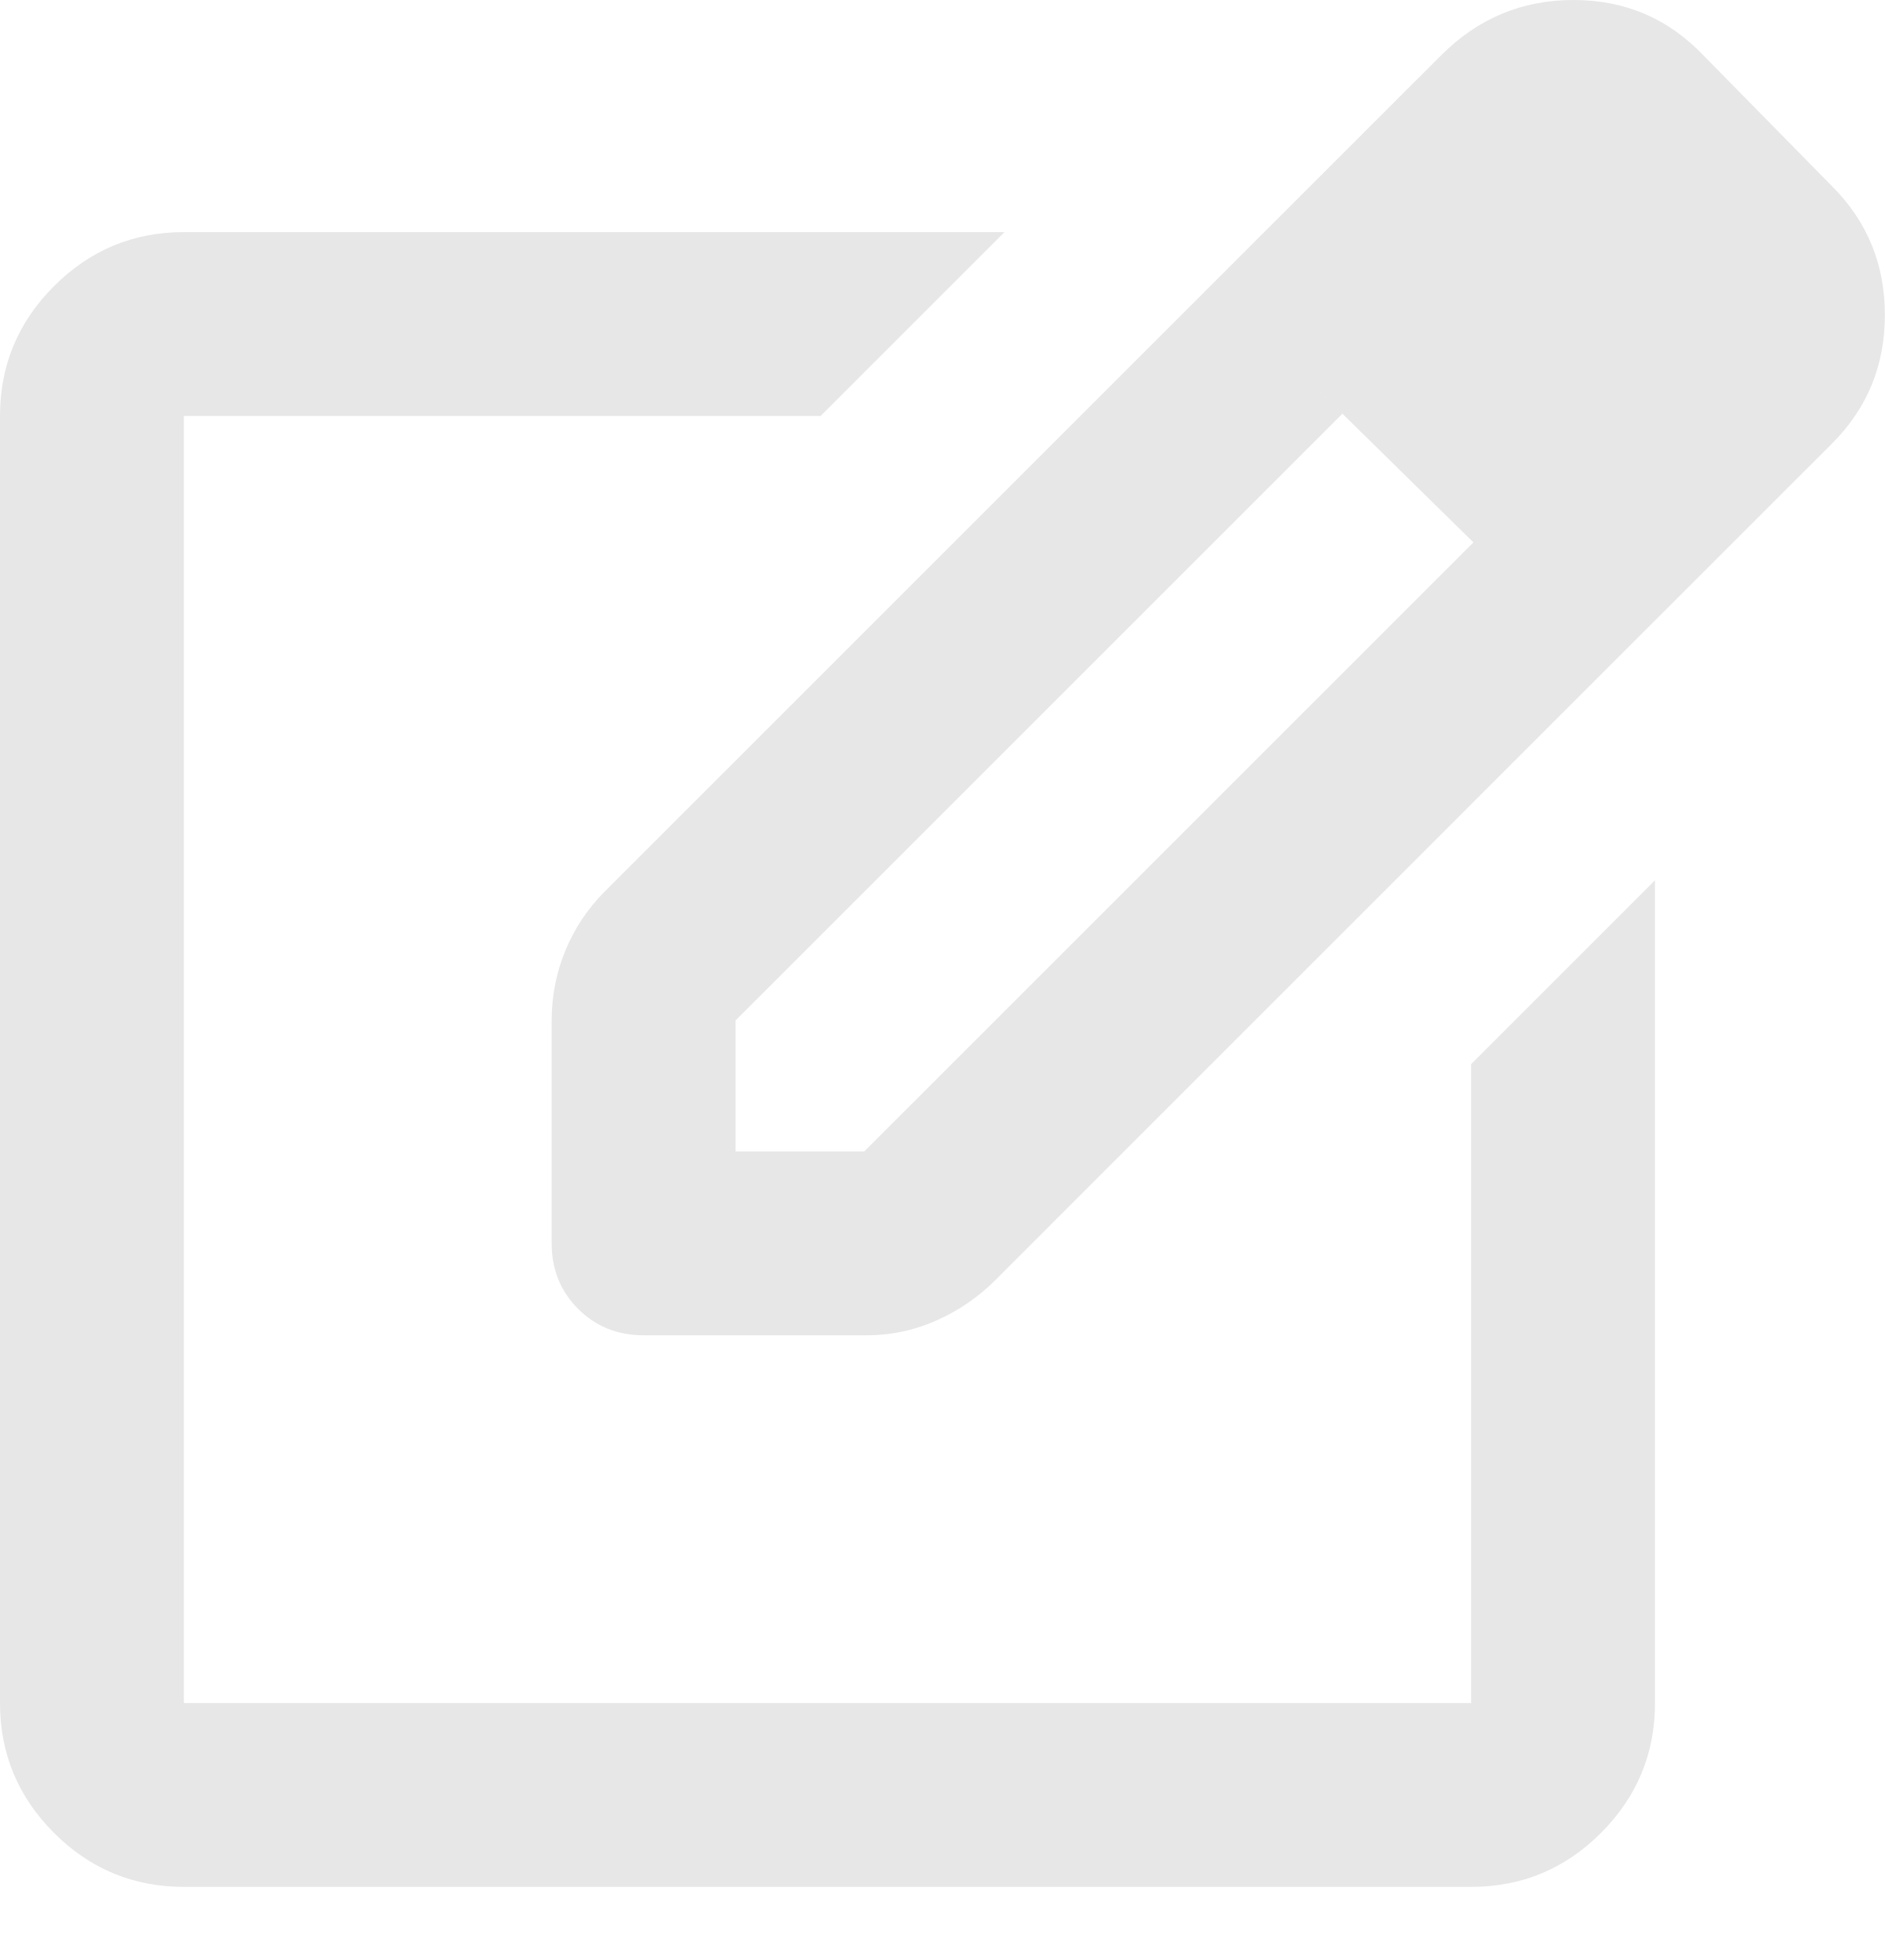
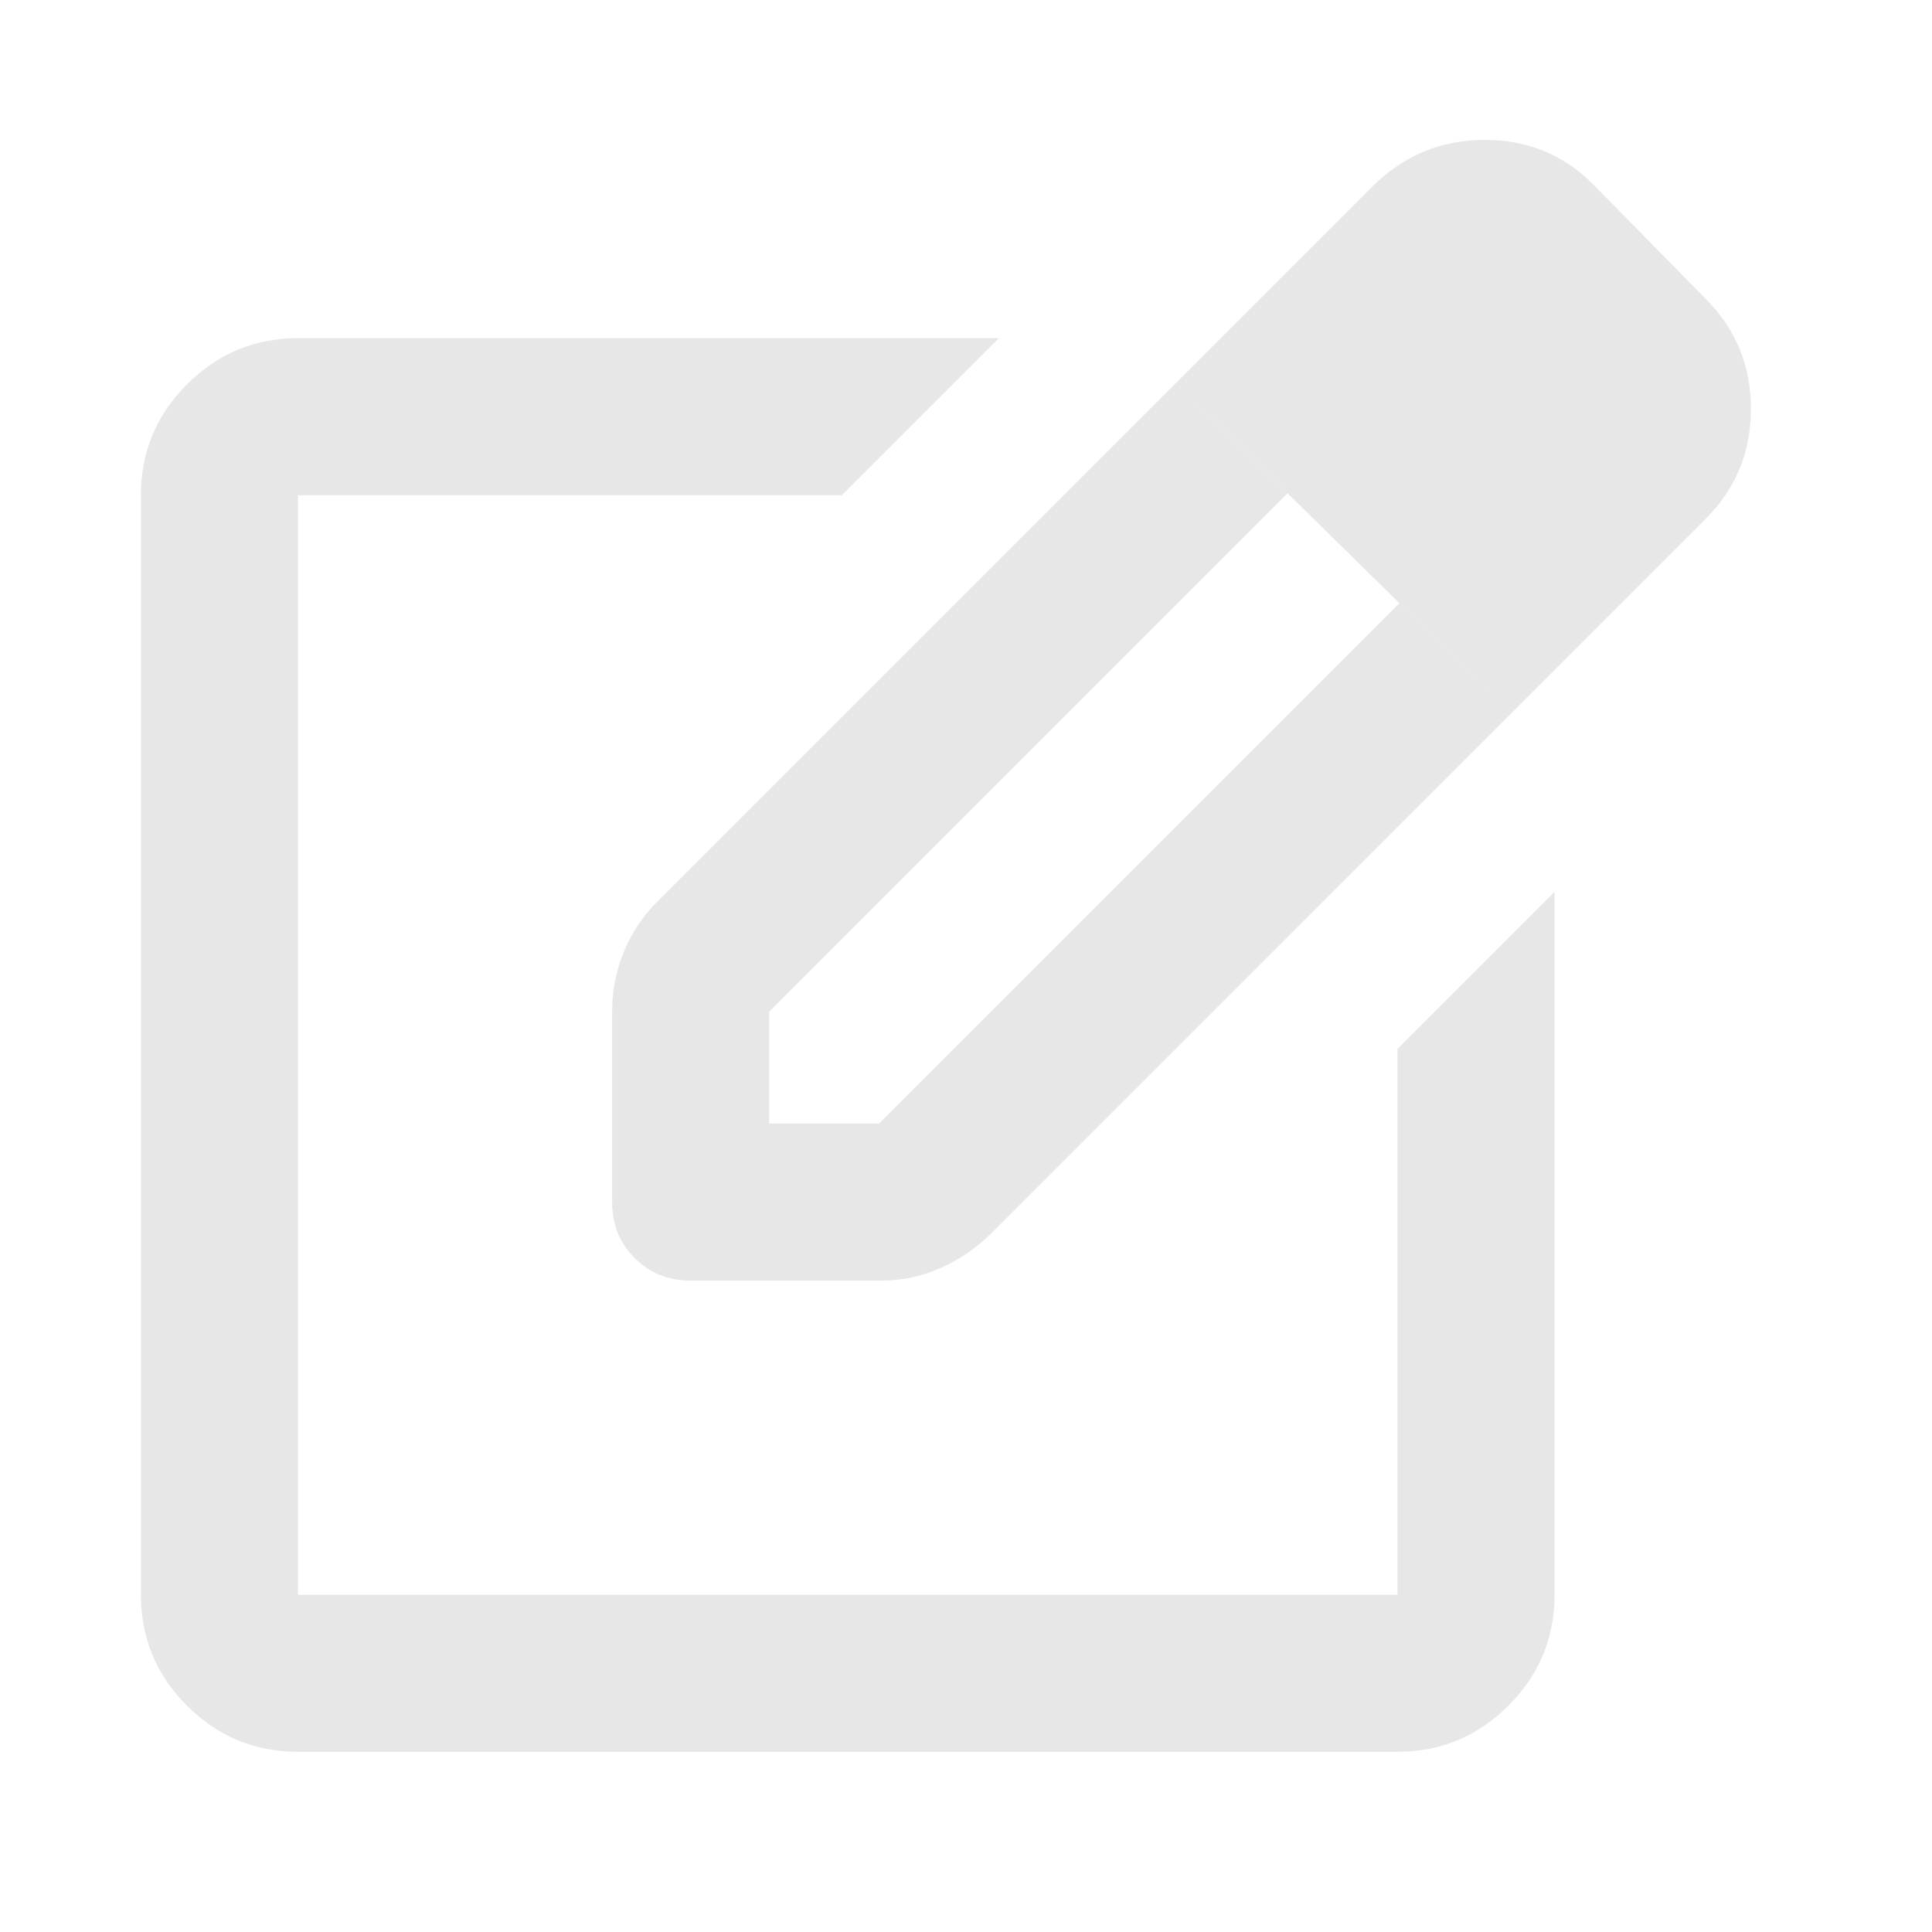
- <svg xmlns="http://www.w3.org/2000/svg" width="25" height="26" viewBox="0 0 25 26" fill="none">
-   <path d="M2.439 25.03C1.768 25.03 1.194 24.792 0.716 24.314C0.239 23.836 0 23.262 0 22.591V5.518C0 4.848 0.239 4.273 0.716 3.796C1.194 3.318 1.768 3.079 2.439 3.079H13.323L10.884 5.518H2.439V22.591H19.512V14.116L21.951 11.677V22.591C21.951 23.262 21.712 23.836 21.235 24.314C20.757 24.792 20.183 25.03 19.512 25.03H2.439ZM16.067 3.78L17.805 5.488L9.756 13.537V15.274H11.463L19.543 7.195L21.28 8.902L13.201 16.982C12.978 17.205 12.719 17.383 12.424 17.515C12.129 17.647 11.819 17.713 11.494 17.713H8.537C8.191 17.713 7.901 17.596 7.668 17.363C7.434 17.129 7.317 16.839 7.317 16.494V13.537C7.317 13.211 7.378 12.901 7.5 12.607C7.622 12.312 7.795 12.053 8.018 11.829L16.067 3.78ZM21.28 8.902L16.067 3.78L19.116 0.732C19.604 0.244 20.188 0 20.869 0C21.55 0 22.124 0.244 22.591 0.732L24.299 2.47C24.766 2.937 25 3.506 25 4.177C25 4.848 24.766 5.417 24.299 5.884L21.28 8.902Z" fill="#E7E7E7" />
+ <svg xmlns="http://www.w3.org/2000/svg" width="30" height="30" viewBox="0 0 30 30" fill="none">
+   <mask id="mask0_513641_5498" style="mask-type:alpha" maskUnits="userSpaceOnUse" x="0" y="0" width="30" height="30">
+     <rect width="30" height="30" fill="#D9D9D9" />
+   </mask>
+   <g mask="url(#mask0_513641_5498)">
+     <path d="M4.627 27.202C3.956 27.202 3.382 26.963 2.904 26.486C2.426 26.008 2.188 25.434 2.188 24.763V7.69C2.188 7.019 2.426 6.445 2.904 5.968C3.382 5.49 3.956 5.251 4.627 5.251H15.511L13.072 7.69H4.627V24.763H21.7V16.288L24.139 13.849V24.763C24.139 25.434 23.9 26.008 23.422 26.486C22.945 26.963 22.37 27.202 21.7 27.202H4.627ZM18.255 5.952L19.992 7.66L11.944 15.709V17.446H13.651L21.73 9.367L23.468 11.074L15.389 19.154C15.165 19.377 14.906 19.555 14.611 19.687C14.317 19.819 14.007 19.885 13.681 19.885H10.724C10.379 19.885 10.089 19.768 9.855 19.535C9.621 19.301 9.505 19.011 9.505 18.666V15.709C9.505 15.383 9.566 15.073 9.688 14.779C9.809 14.484 9.982 14.225 10.206 14.001L18.255 5.952ZM23.468 11.074L18.255 5.952L21.303 2.904C21.791 2.416 22.375 2.172 23.056 2.172C23.737 2.172 24.311 2.416 24.779 2.904L26.486 4.641C26.954 5.109 27.188 5.678 27.188 6.349C27.188 7.019 26.954 7.589 26.486 8.056L23.468 11.074Z" fill="#E7E7E7" />
+   </g>
</svg>
